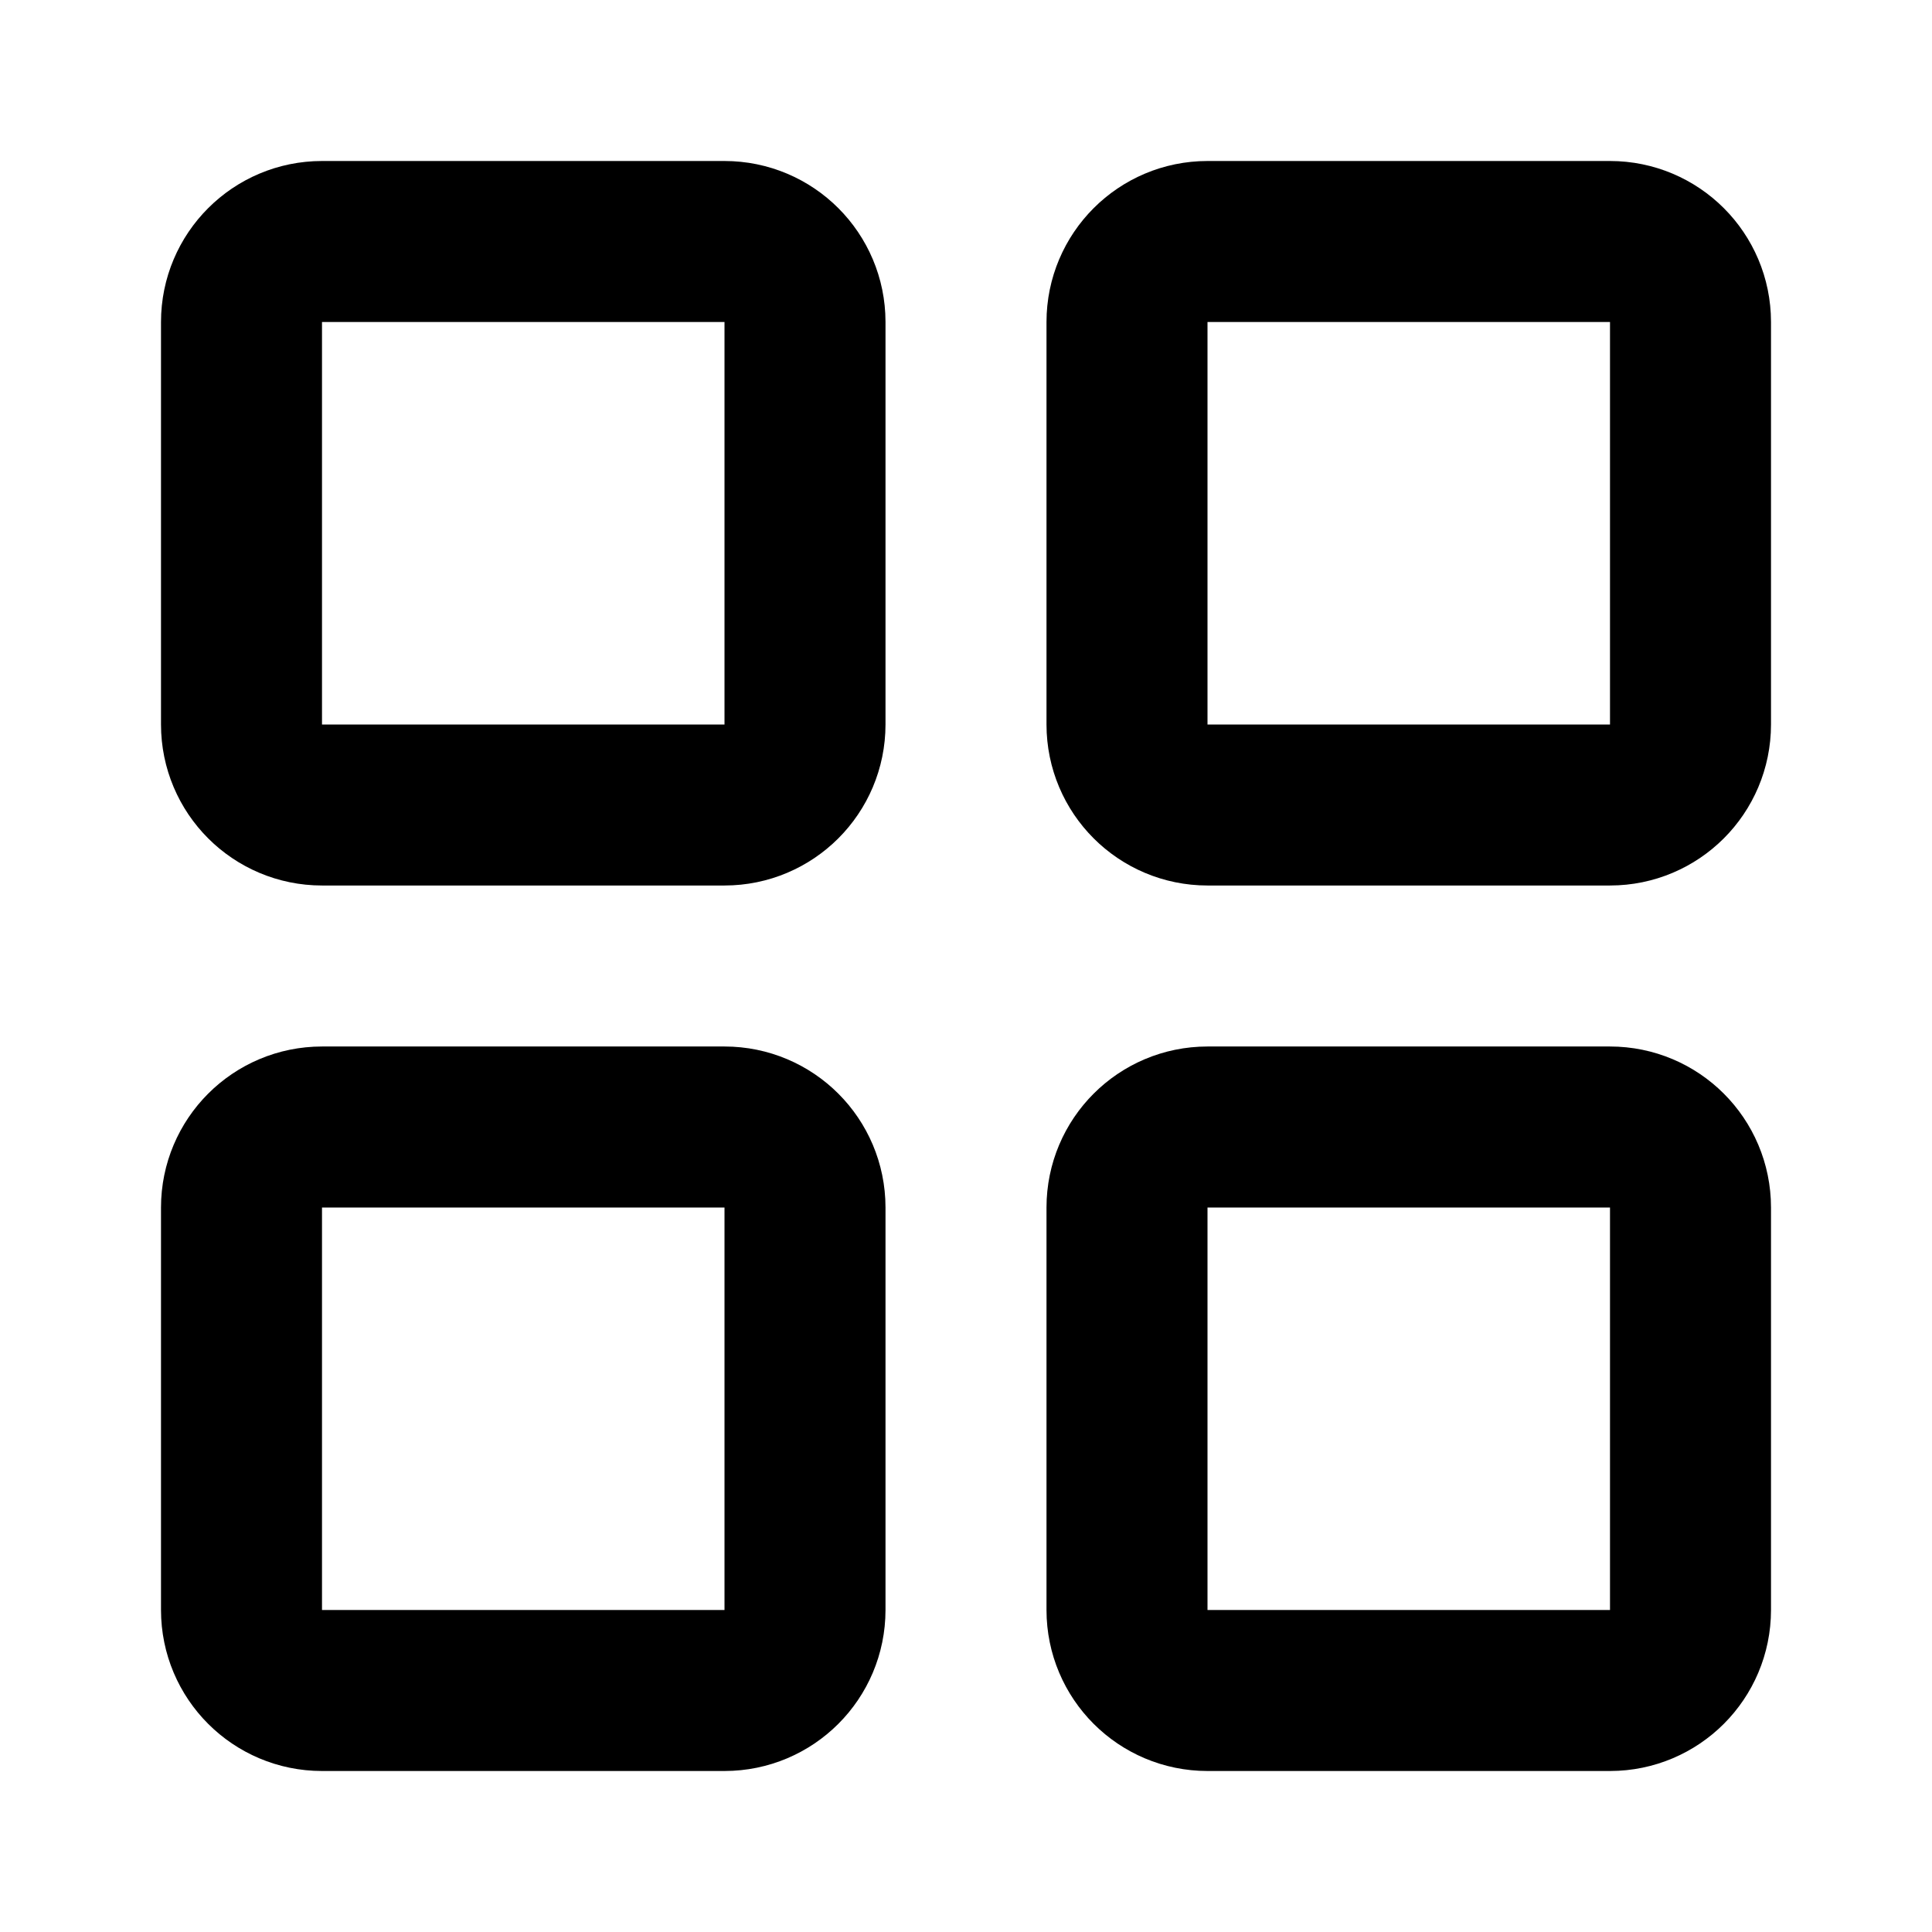
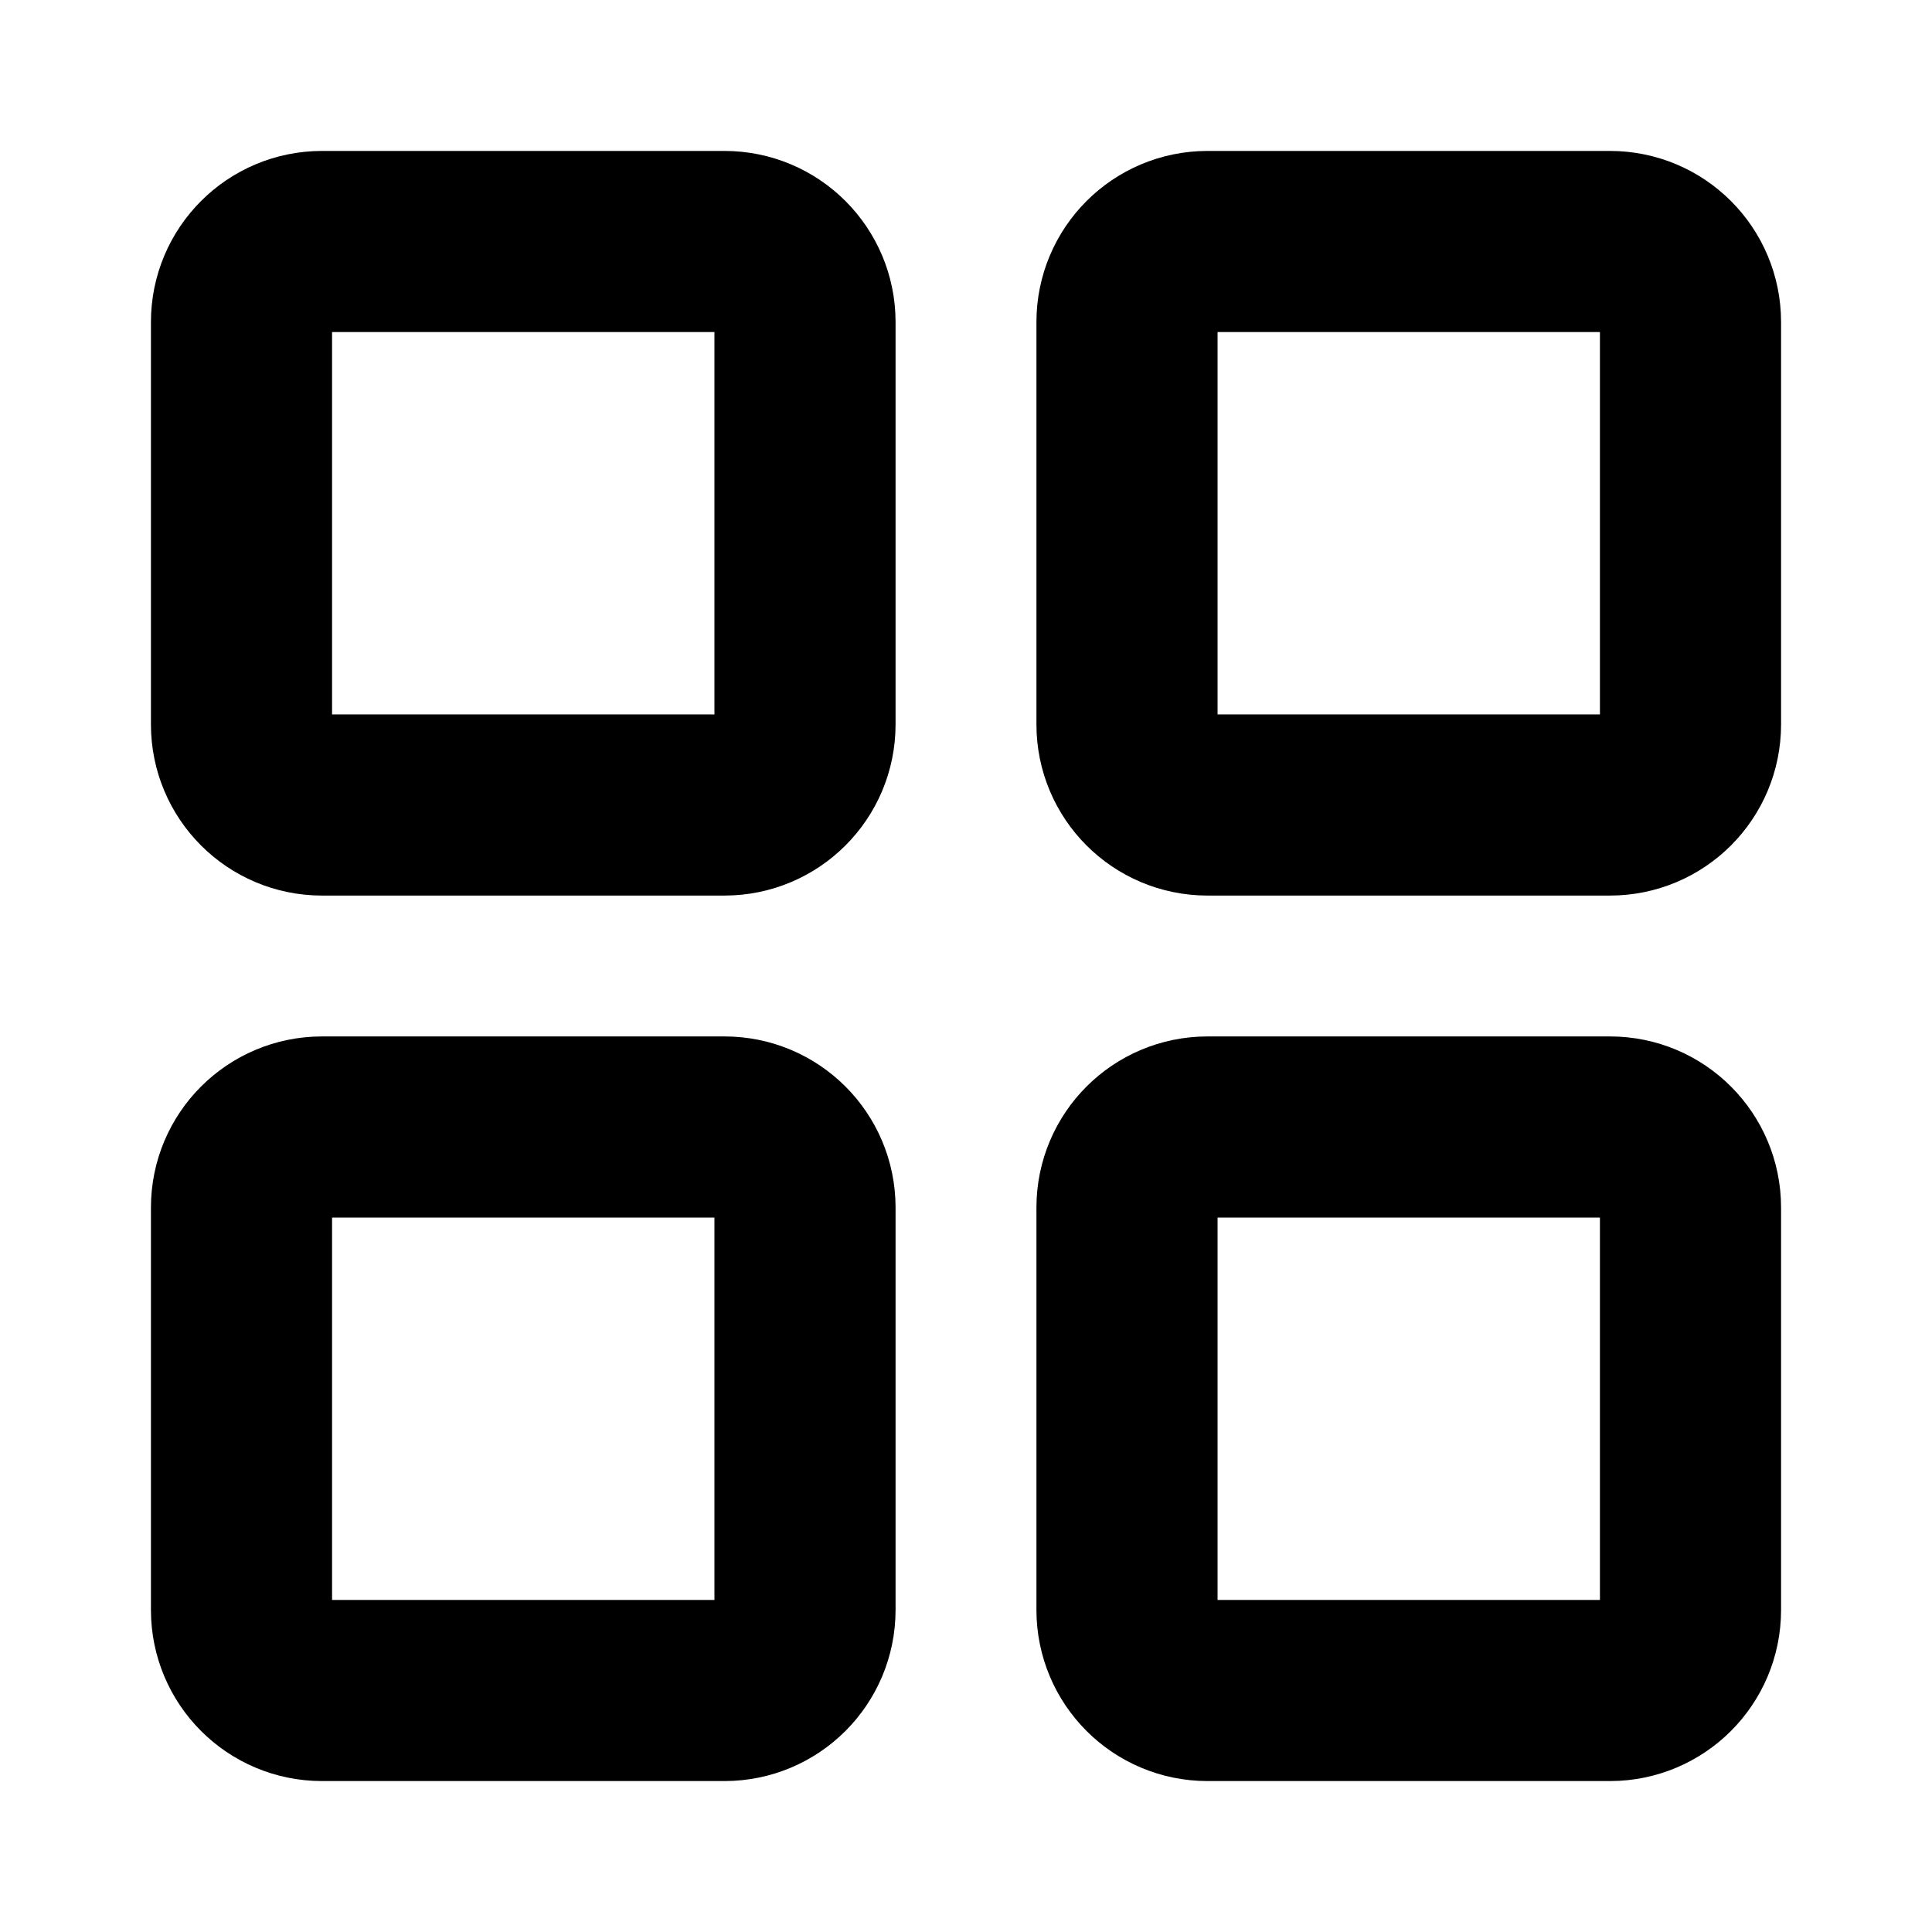
- <svg xmlns="http://www.w3.org/2000/svg" width="24" height="24" viewBox="0 0 24 24" fill="none" stroke="currentColor" stroke-width="2" stroke-linecap="round" stroke-linejoin="round" class="lucide lucide-layout-grid preview-icon">
+ <svg xmlns="http://www.w3.org/2000/svg" width="16" height="16" viewBox="0 0 24 24" fill="none" stroke="currentColor" stroke-width="2.25" stroke-linecap="round" stroke-linejoin="round" class="lucide lucide-layout-grid preview-icon">
  <rect width="7" height="7" x="3" y="3" rx="1" />
  <rect width="7" height="7" x="14" y="3" rx="1" />
  <rect width="7" height="7" x="14" y="14" rx="1" />
  <rect width="7" height="7" x="3" y="14" rx="1" />
</svg>
